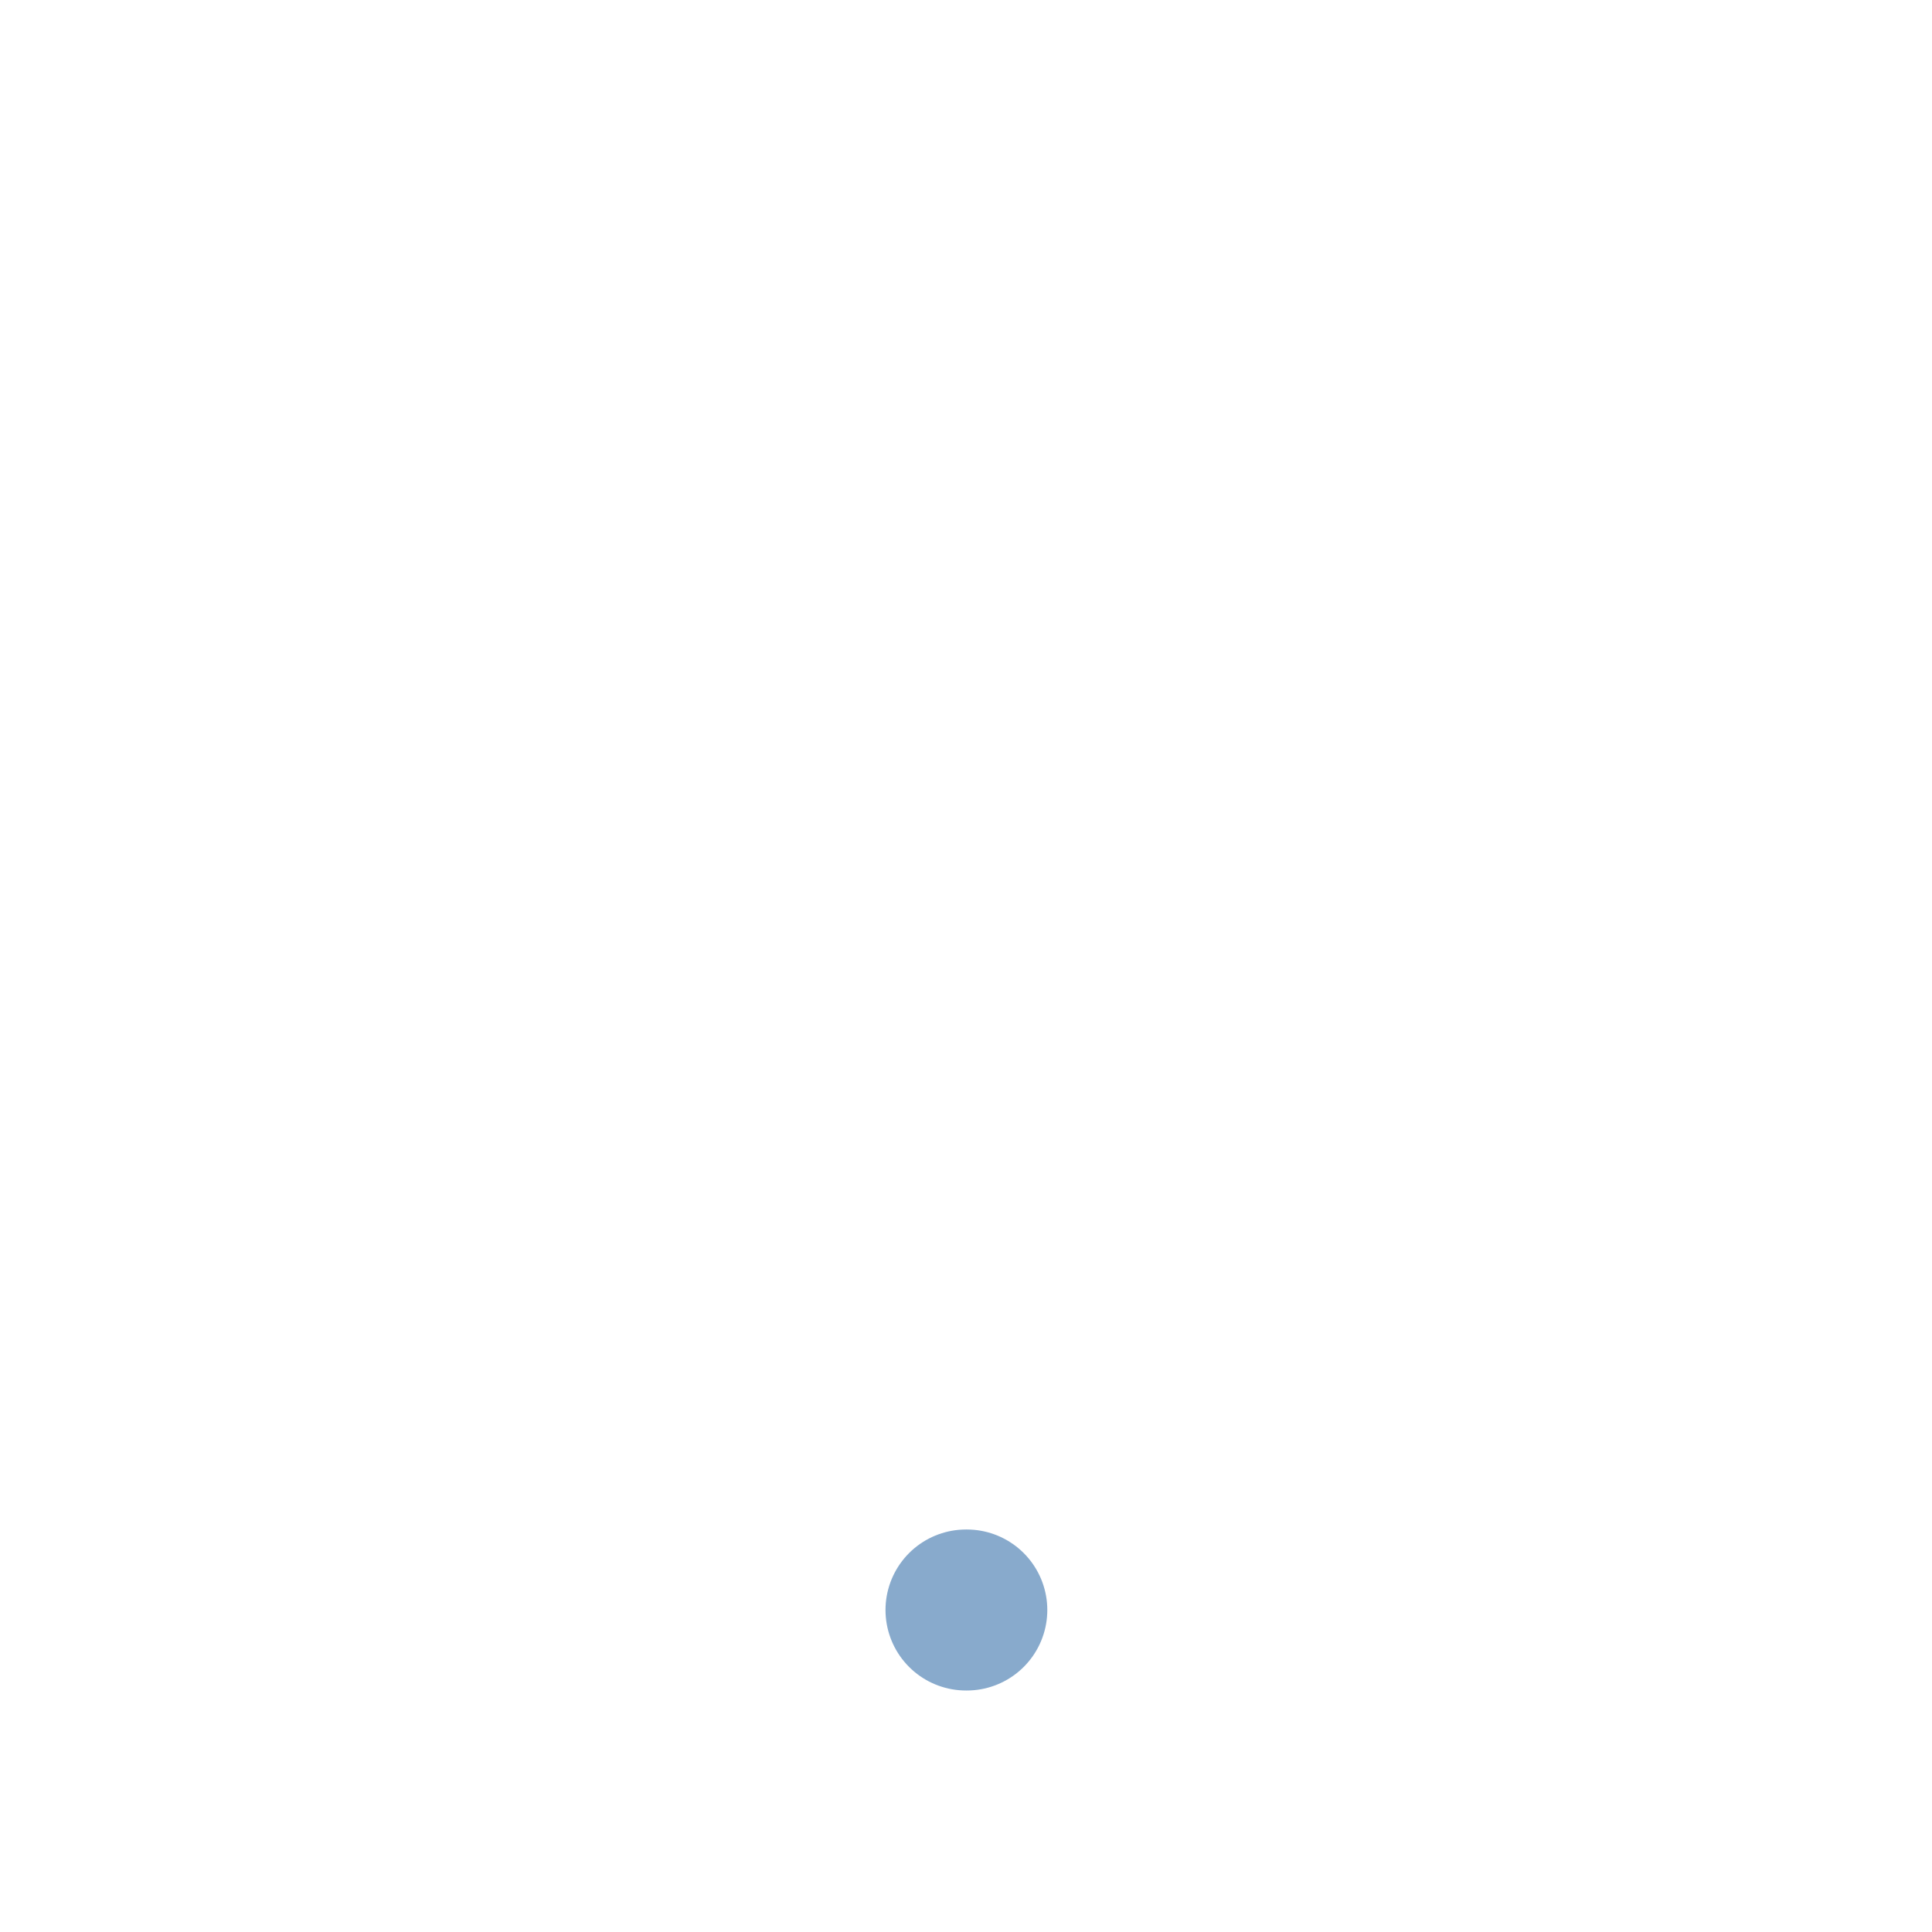
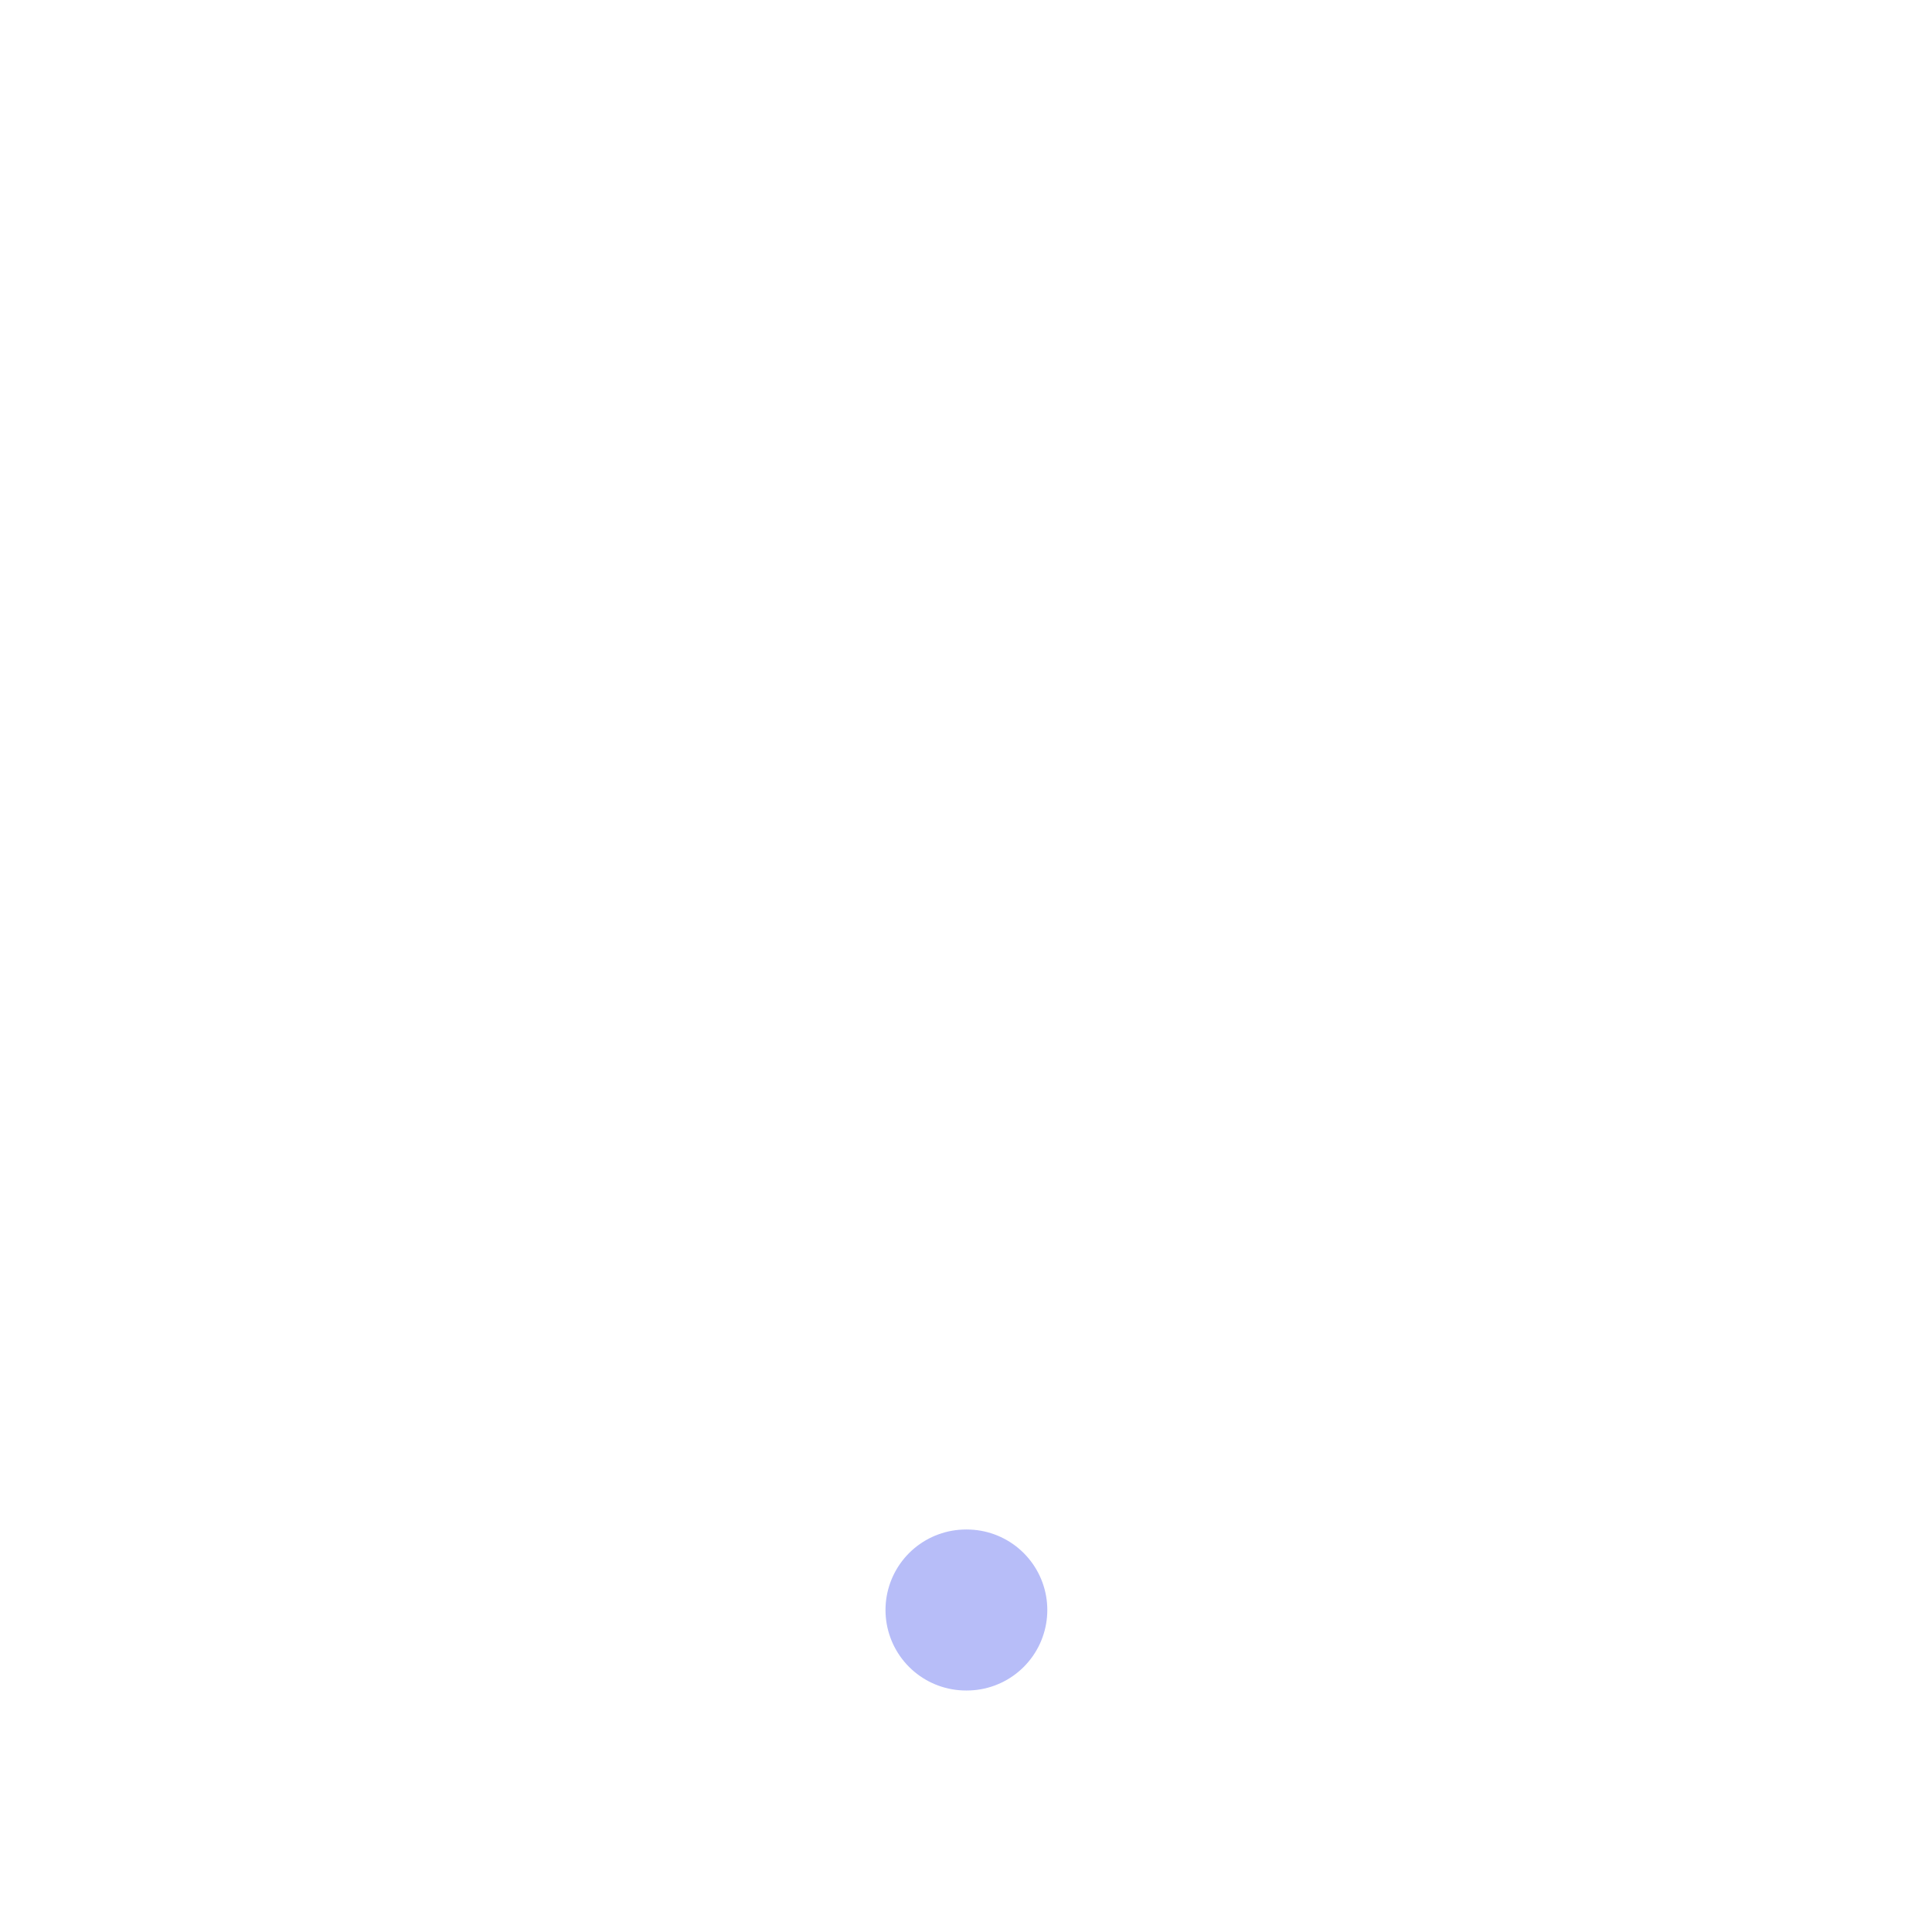
<svg xmlns="http://www.w3.org/2000/svg" width="32px" height="32px" viewBox="0 0 24 24" fill="none">
  <g id="SVGRepo_bgCarrier" stroke-width="0" />
  <g id="SVGRepo_tracerCarrier" stroke-linecap="round" stroke-linejoin="round" />
  <g id="SVGRepo_iconCarrier">
-     <path d="M12 20H12.01" stroke="#8ac" stroke-width="2" stroke-linecap="round" stroke-linejoin="round" />
+     <path d="M12 20H12.01" stroke="#b7bdf8" stroke-width="2" stroke-linecap="round" stroke-linejoin="round" />
  </g>
</svg>
